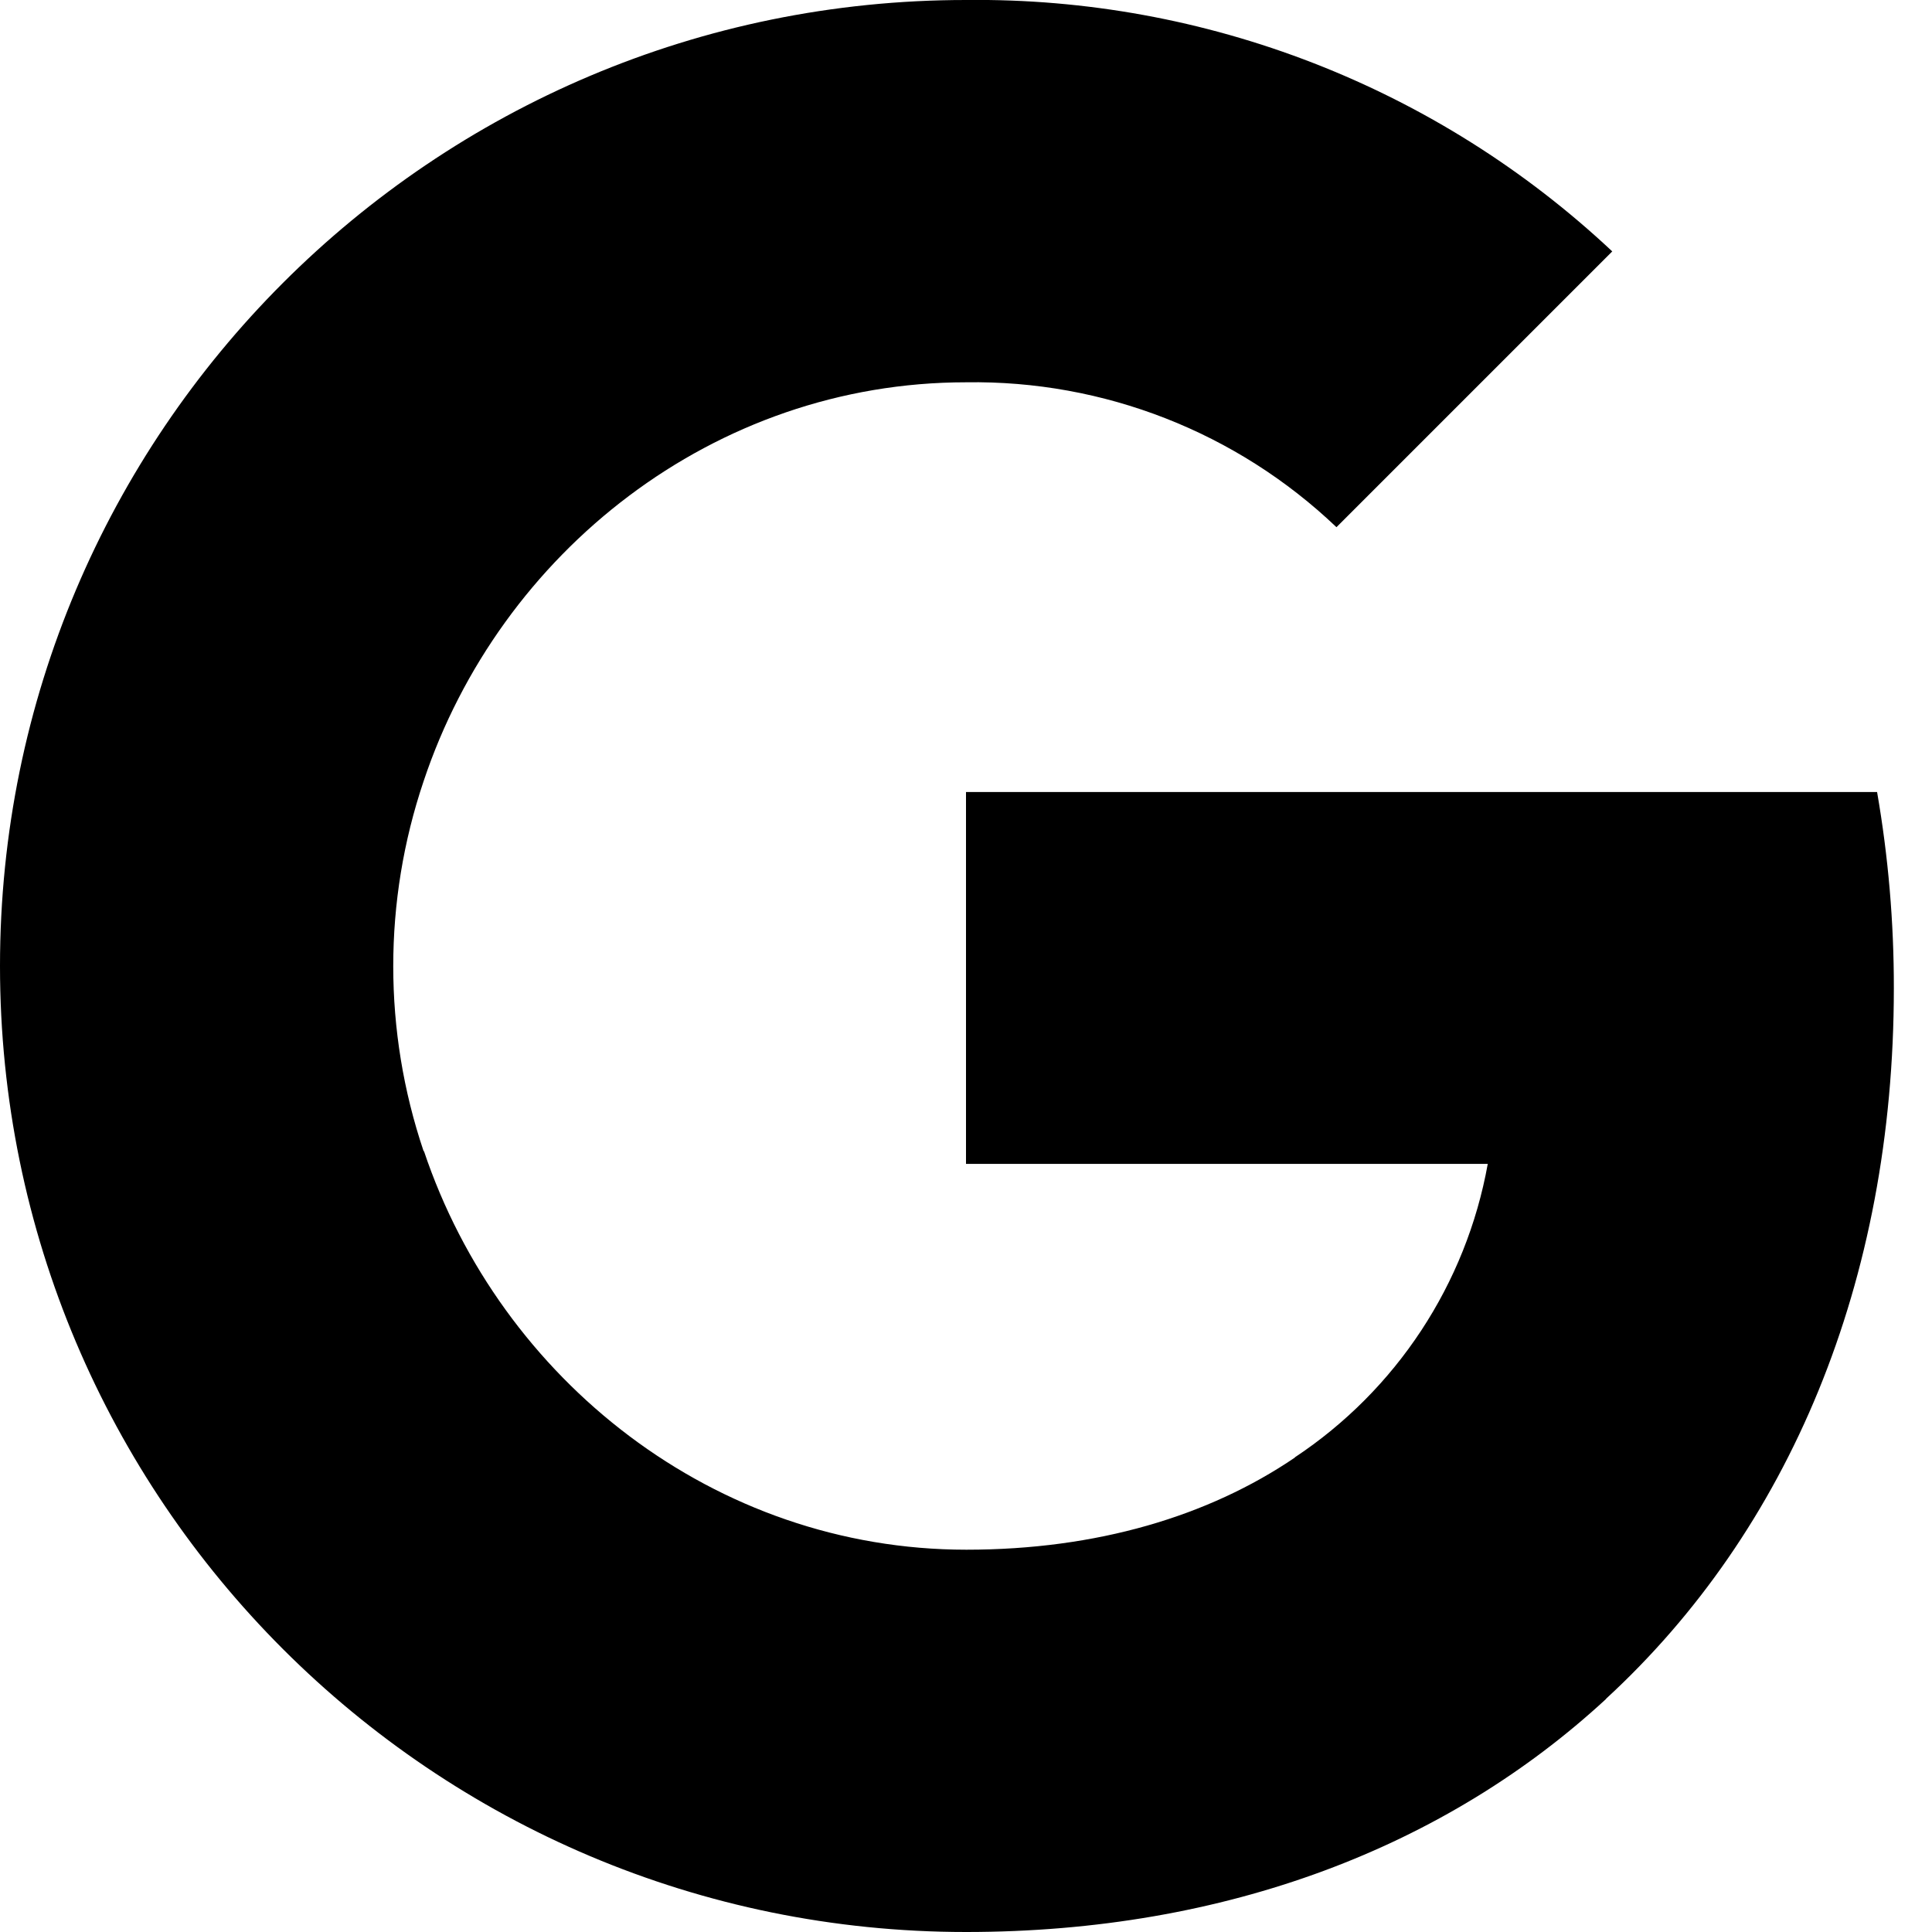
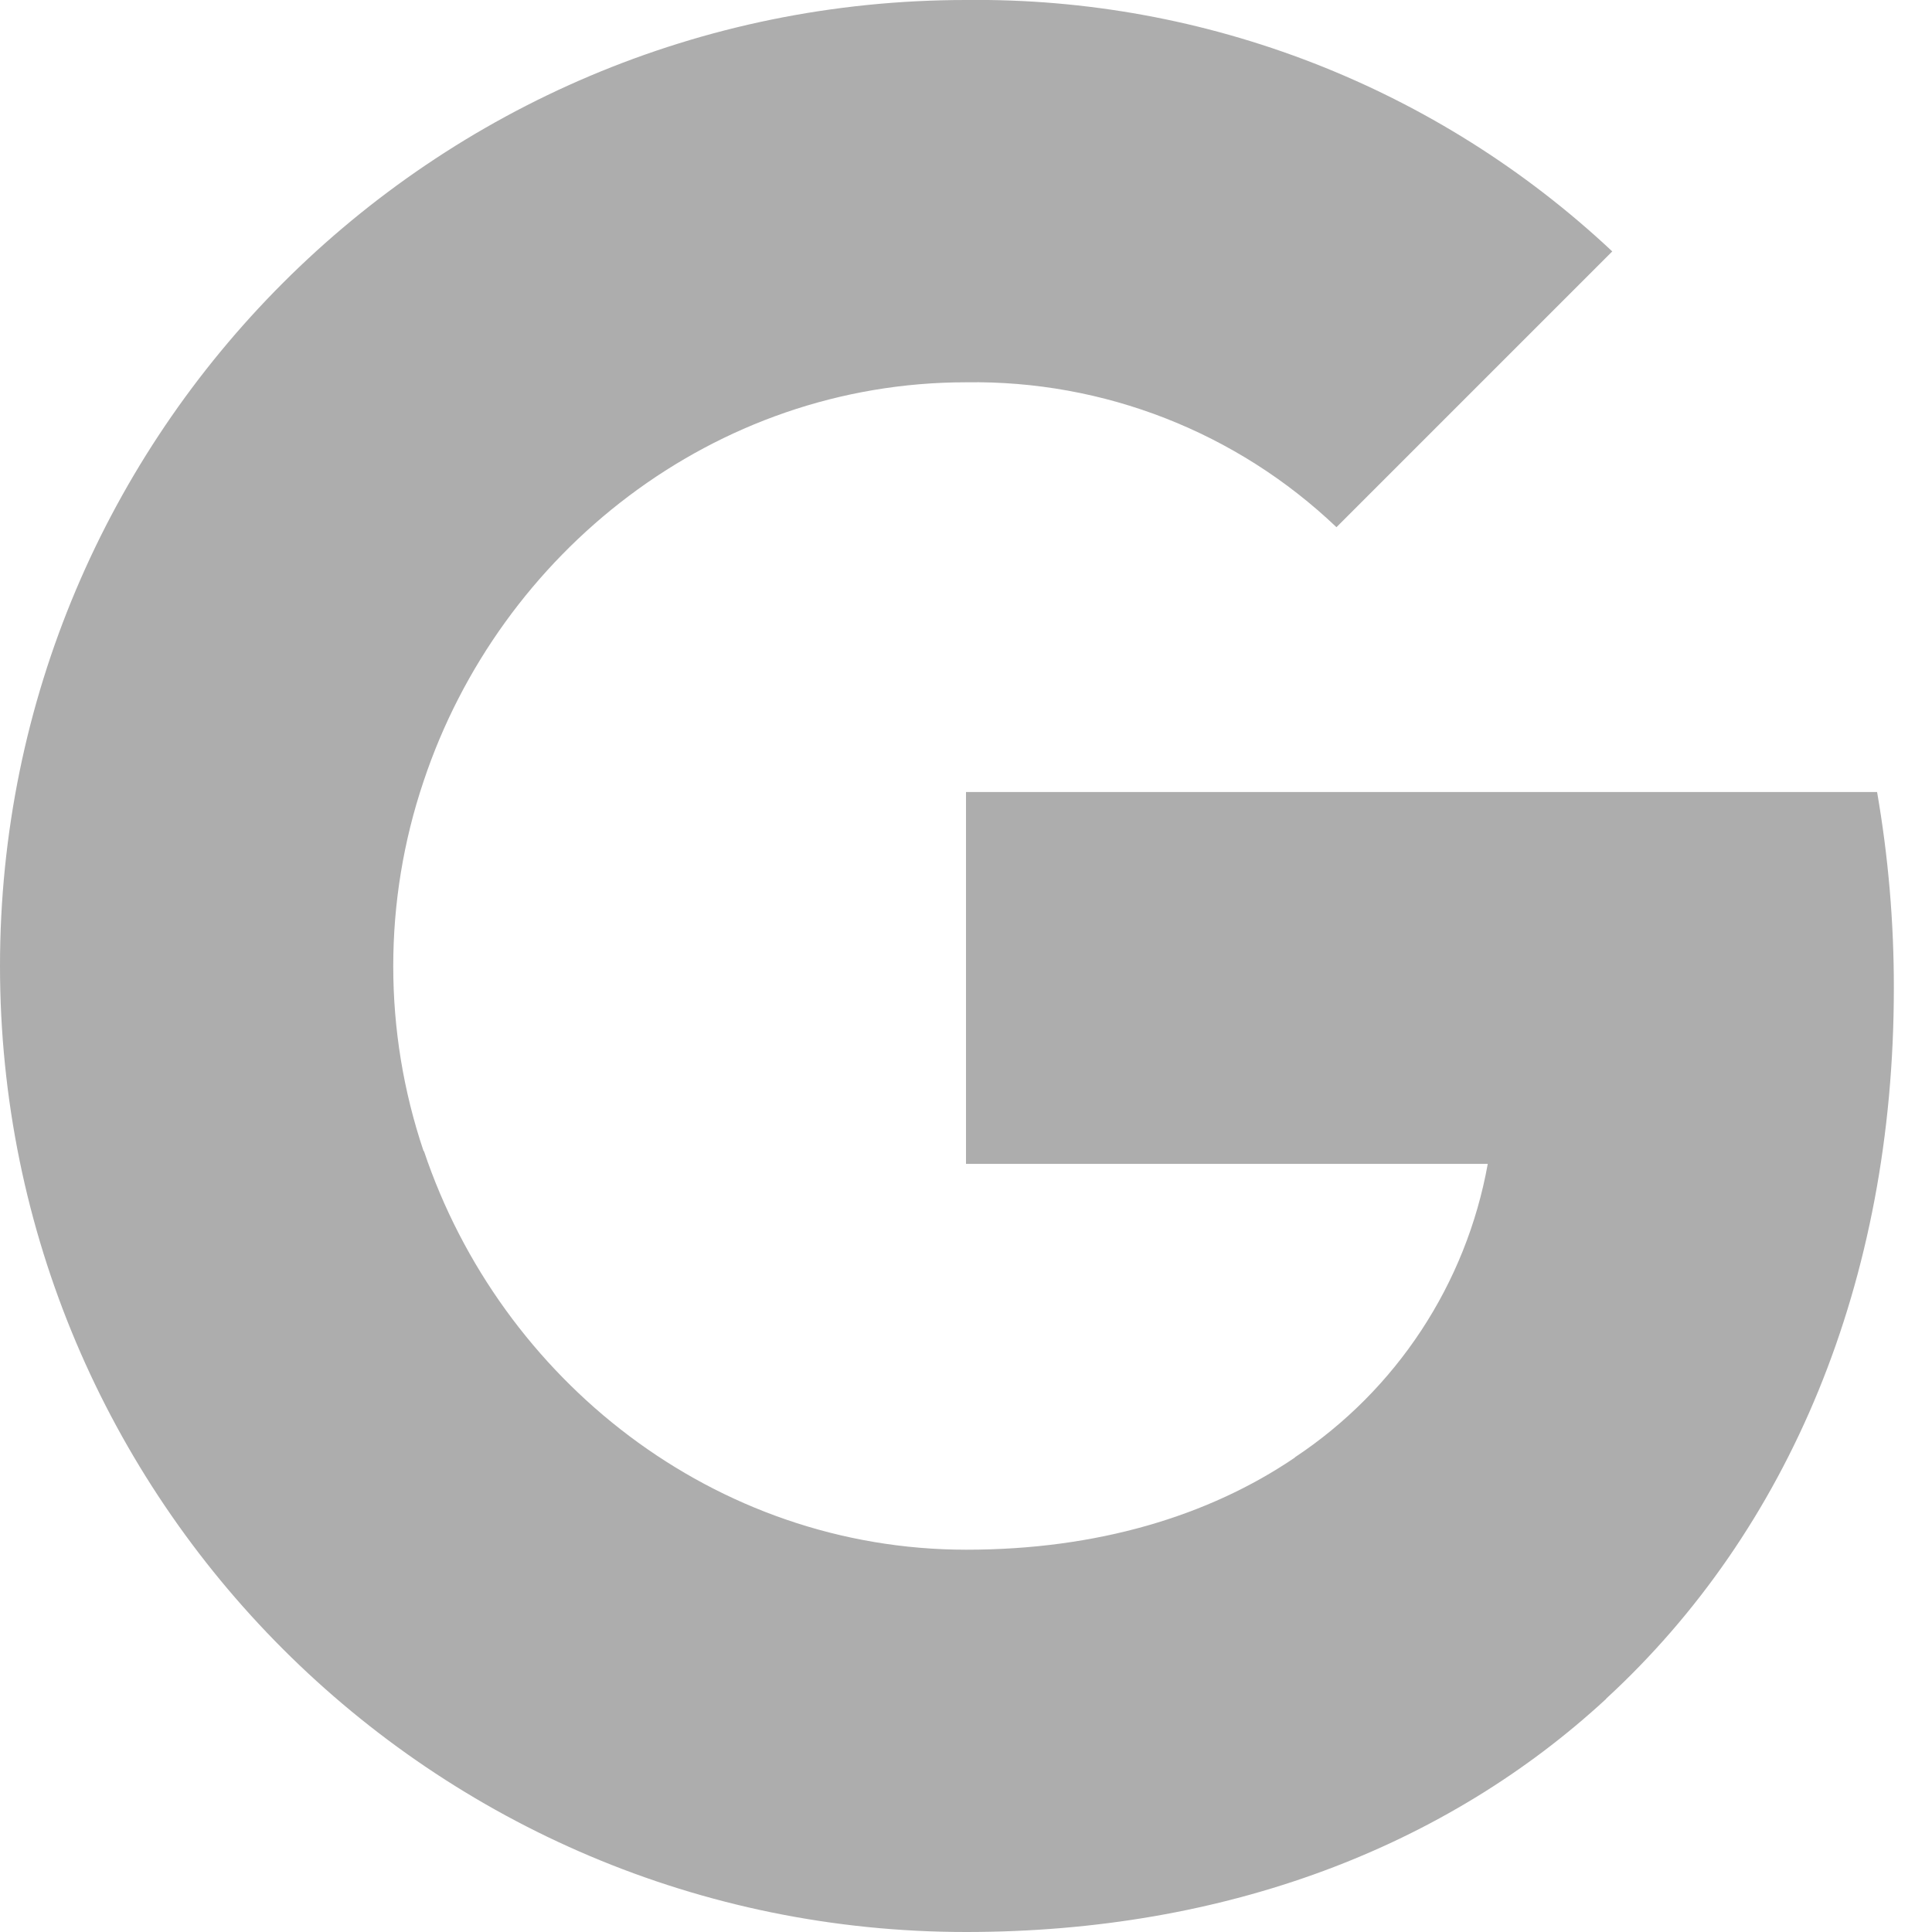
- <svg xmlns="http://www.w3.org/2000/svg" width="16" height="16" fill="currentColor" class="bi bi-google" viewBox="0 0 16 16">
+ <svg xmlns="http://www.w3.org/2000/svg" style="color:#adadad" width="16" height="16" fill="currentColor" class="bi bi-google" viewBox="0 0 16 16">
  <path d="M15.545 6.558a9.42 9.42 0 0 1 .139 1.626c0 2.434-.87 4.492-2.384 5.885h.002C11.978 15.292 10.158 16 8 16A8 8 0 1 1 8 0a7.689 7.689 0 0 1 5.352 2.082l-2.284 2.284A4.347 4.347 0 0 0 8 3.166c-2.087 0-3.86 1.408-4.492 3.304a4.792 4.792 0 0 0 0 3.063h.003c.635 1.893 2.405 3.301 4.492 3.301 1.078 0 2.004-.276 2.722-.764h-.003a3.702 3.702 0 0 0 1.599-2.431H8v-3.08h7.545z" />
</svg>
